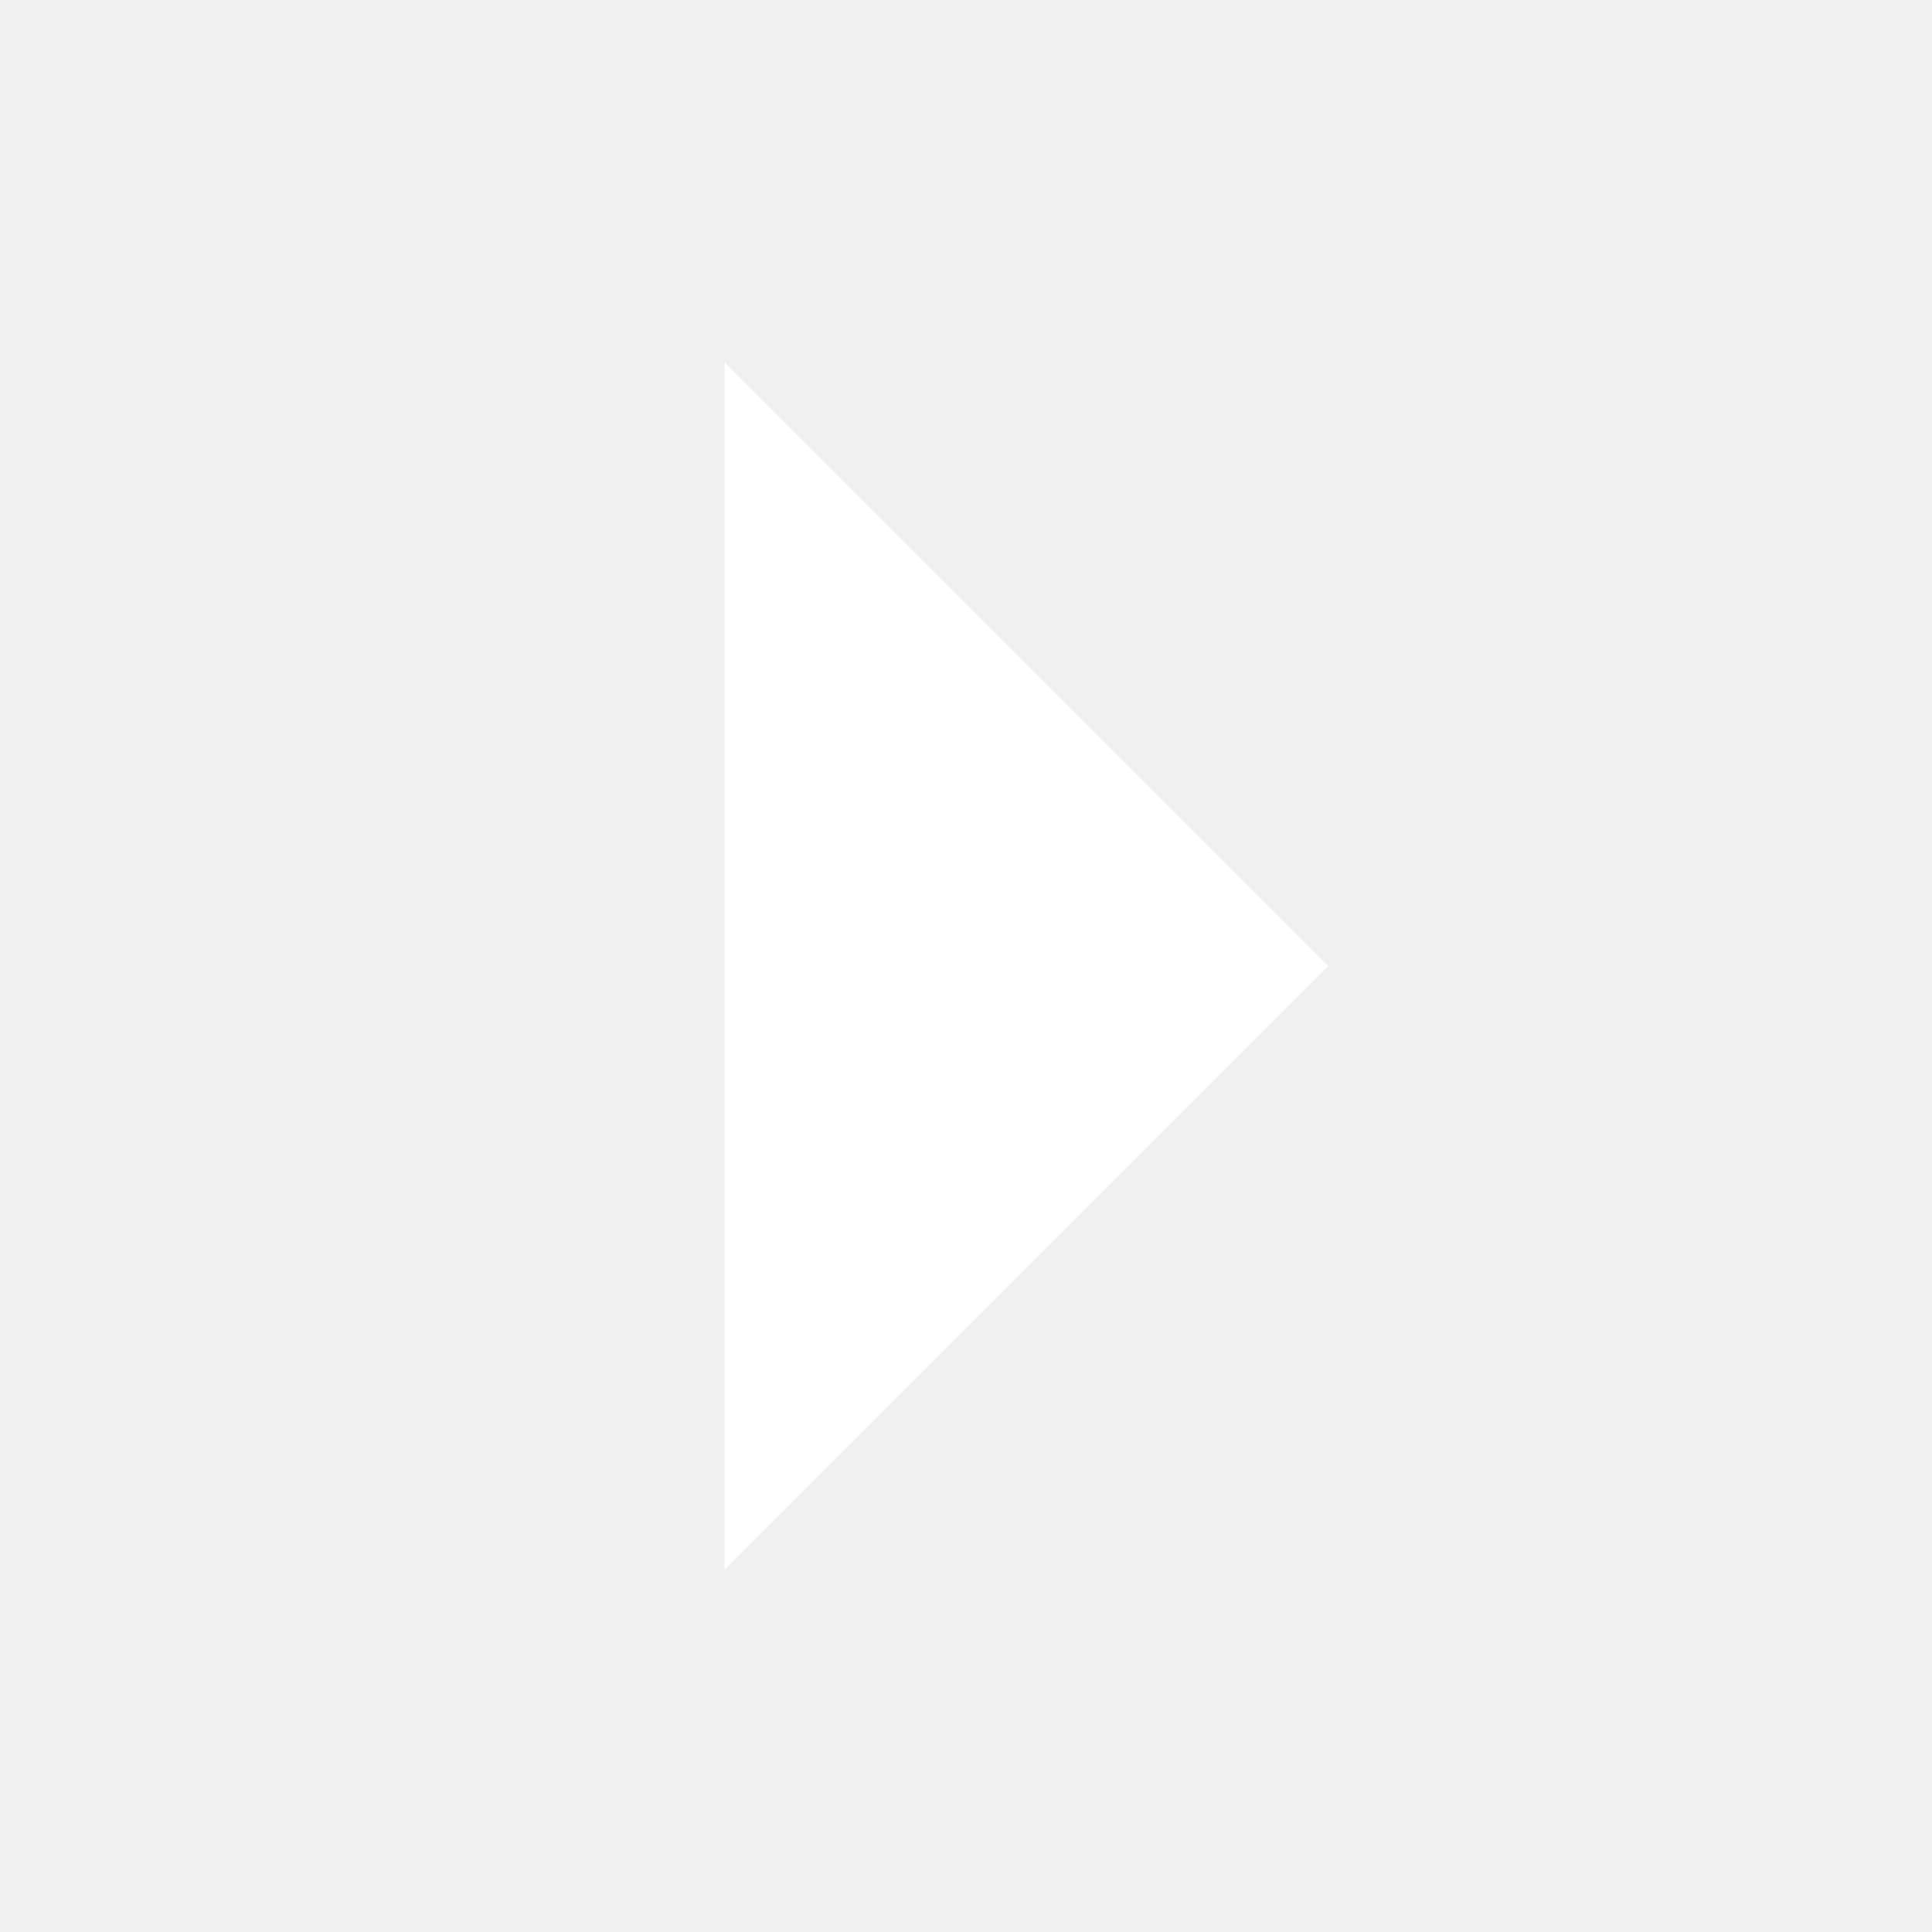
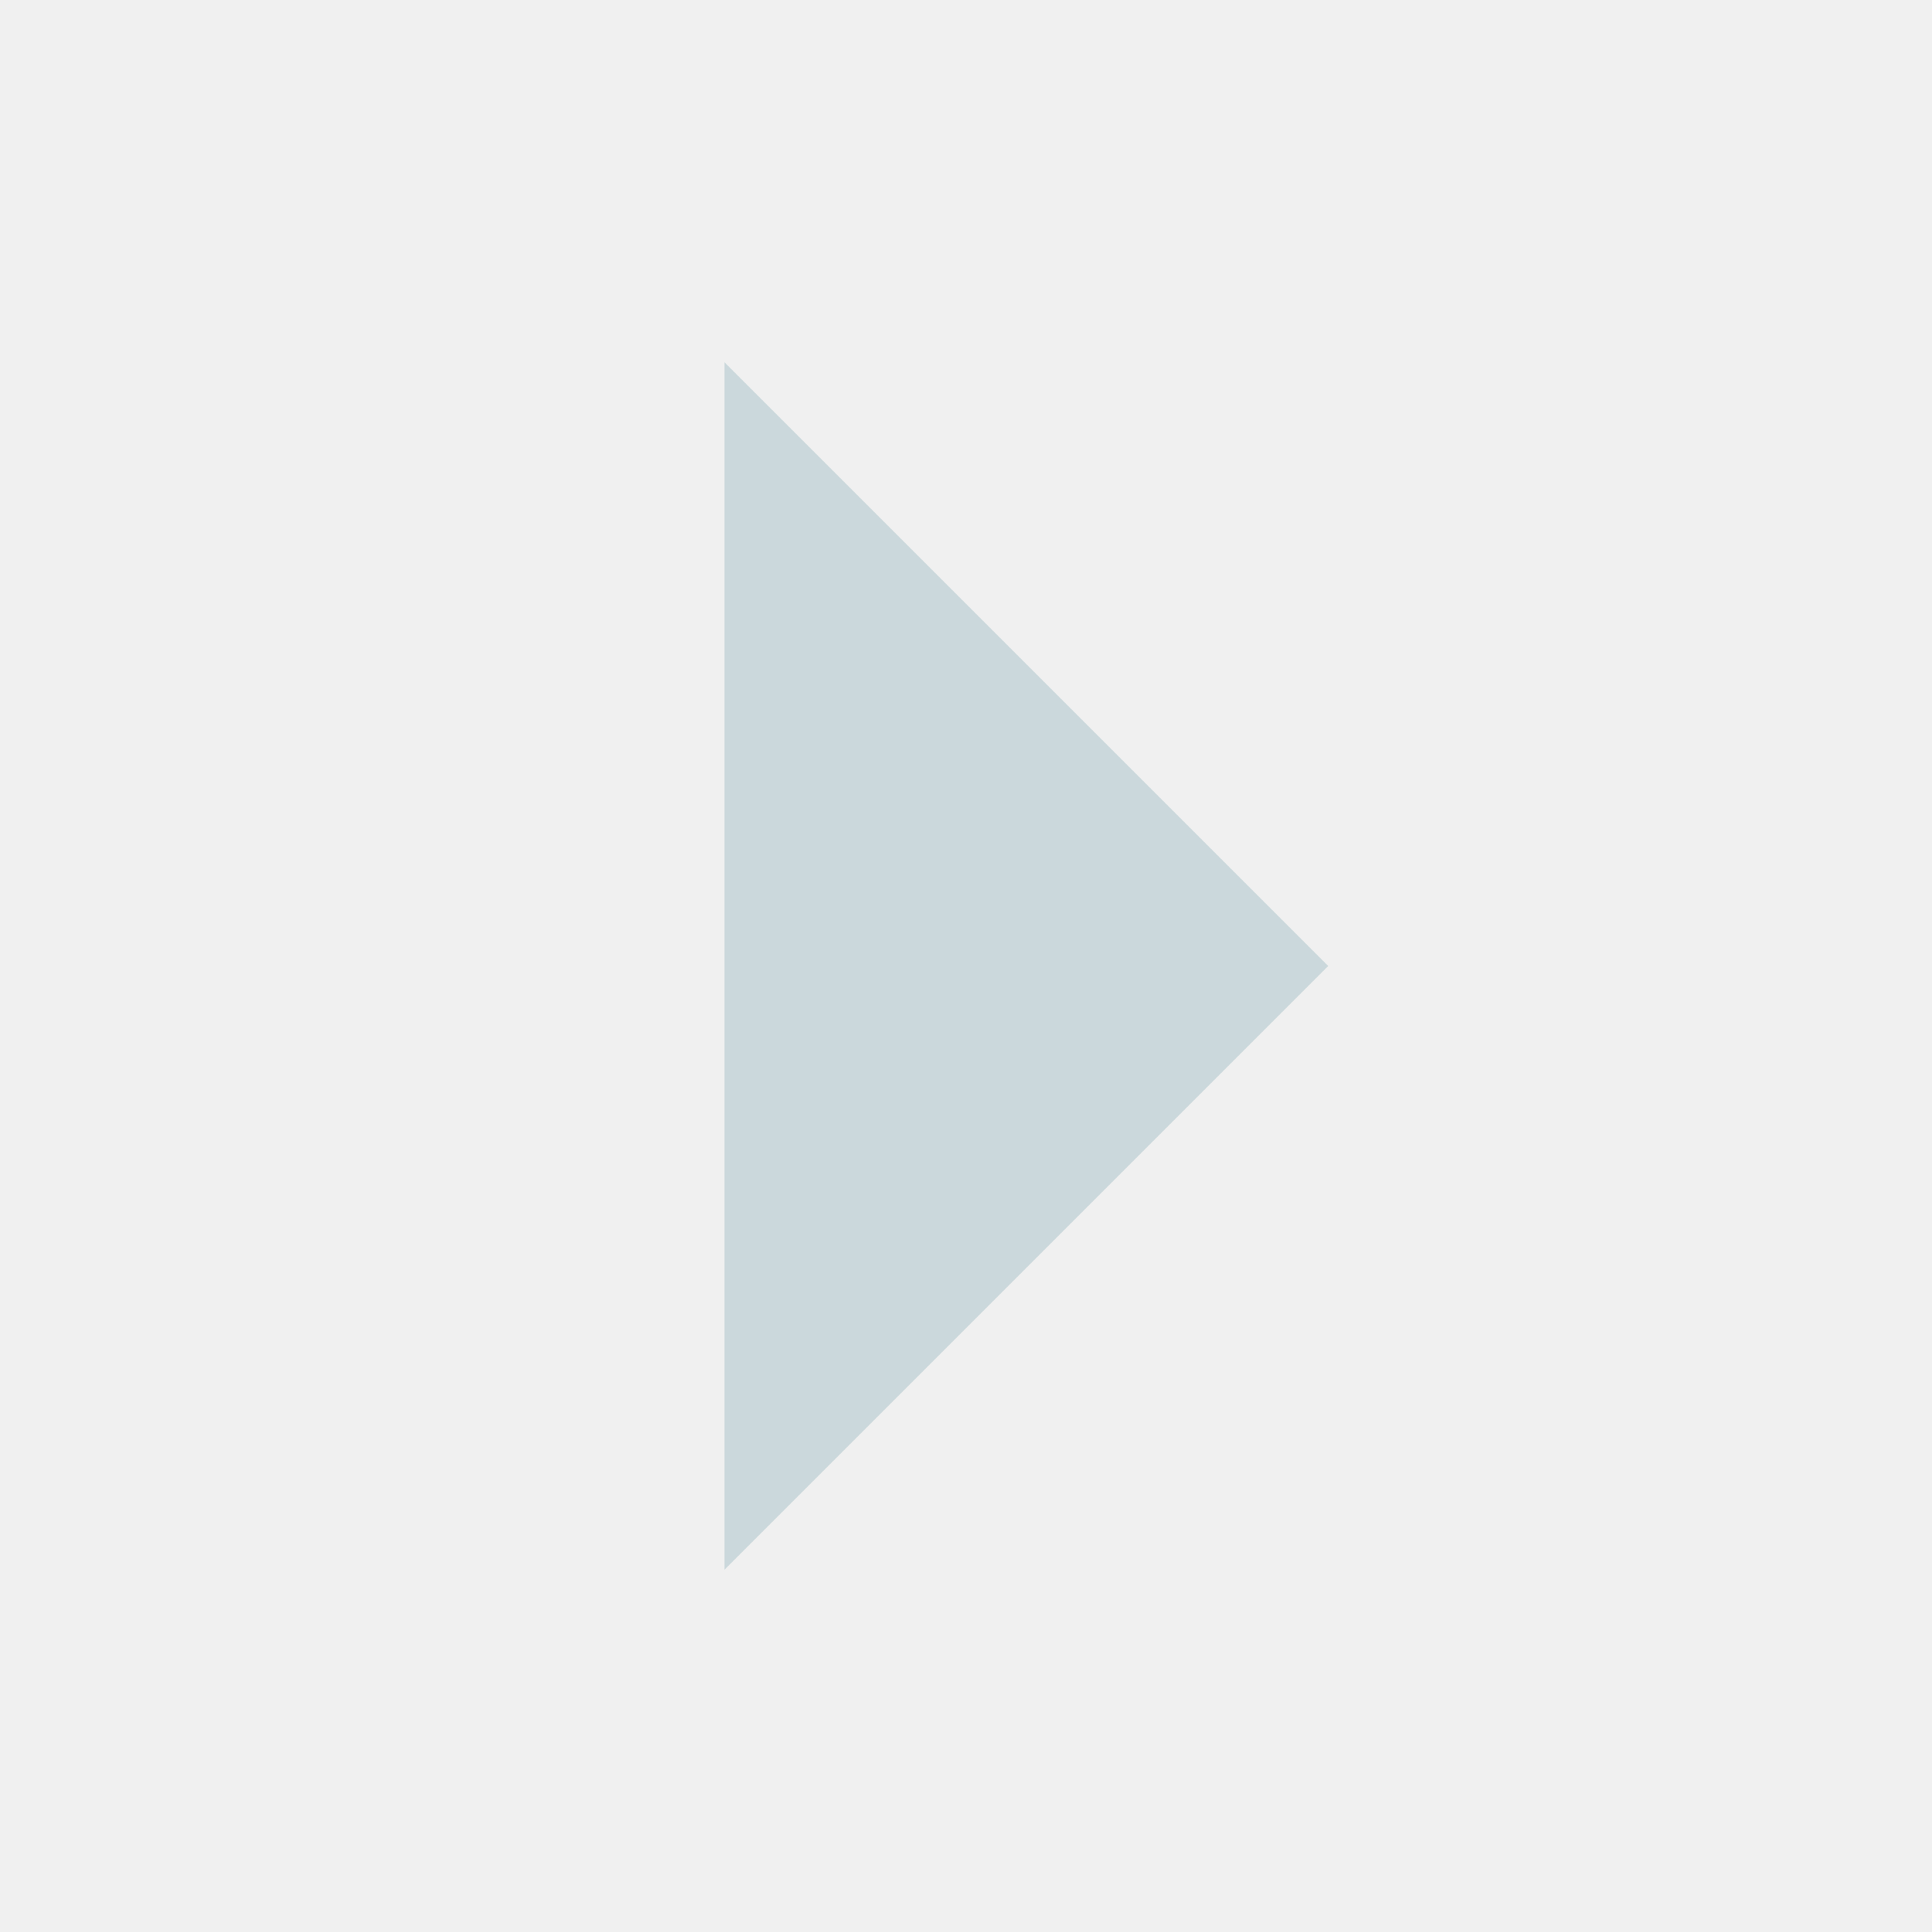
<svg xmlns="http://www.w3.org/2000/svg" height="16" id="svg7384" version="1.1" width="16">
  <defs id="defs7386" />
  <g id="layer9" style="display:inline" transform="translate(-301.0002,-807)" />
  <g id="layer10" style="display:inline" transform="translate(-301.0002,-807)" />
  <g id="layer11" transform="translate(-301.0002,-807)" />
  <g id="layer13" style="display:inline" transform="translate(-301.0002,-807)" />
  <g id="layer14" transform="translate(-301.0002,-807)" />
  <g id="layer15" style="display:inline" transform="translate(-301.0002,-807)" />
  <g id="g71291" style="display:inline" transform="translate(-301.0002,-807)" />
  <g id="g4953" style="display:inline" transform="translate(-301.0002,-807)" />
  <g id="layer12" style="display:inline" transform="translate(-301.0002,-807)">
-     <path d="m 307,820 5,-5 -5,-5 z" id="path6412" style="fill:#ffffff;fill-opacity:1;stroke:none" />
+     <path d="m 307,820 5,-5 -5,-5 z" id="path6412" style="fill:#cbd8dc;fill-opacity:1;stroke:none" />
  </g>
</svg>
